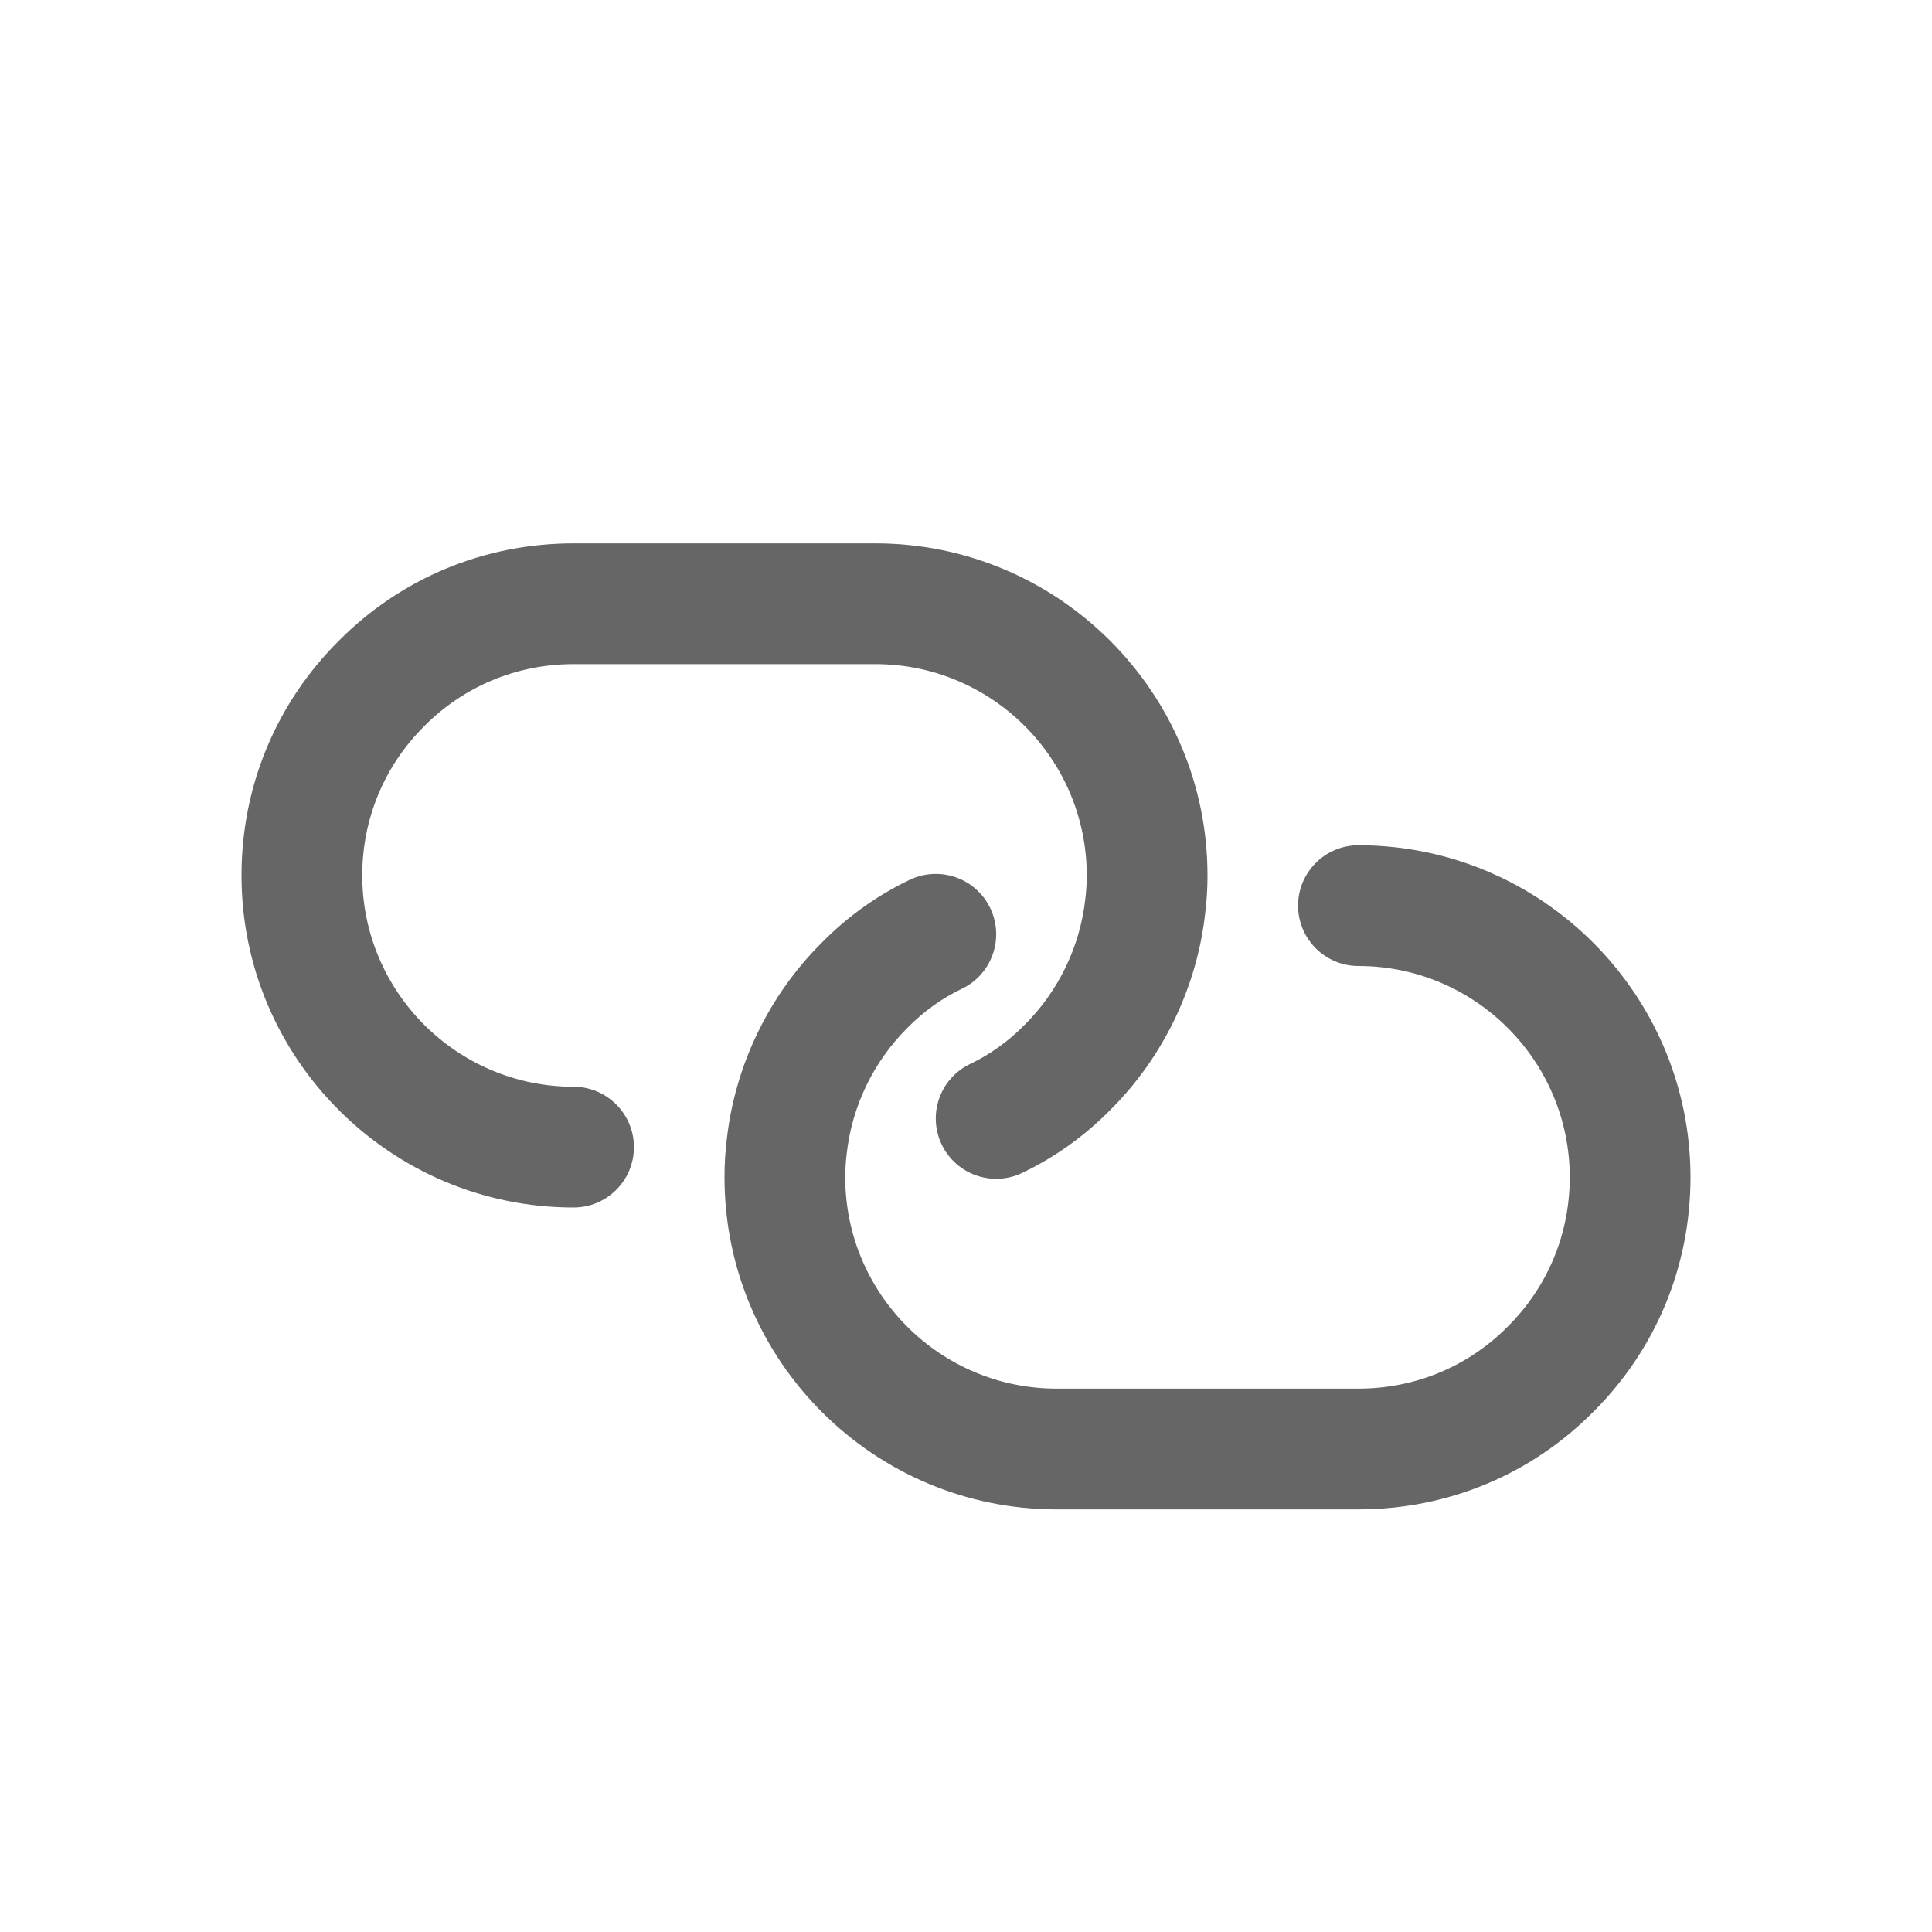
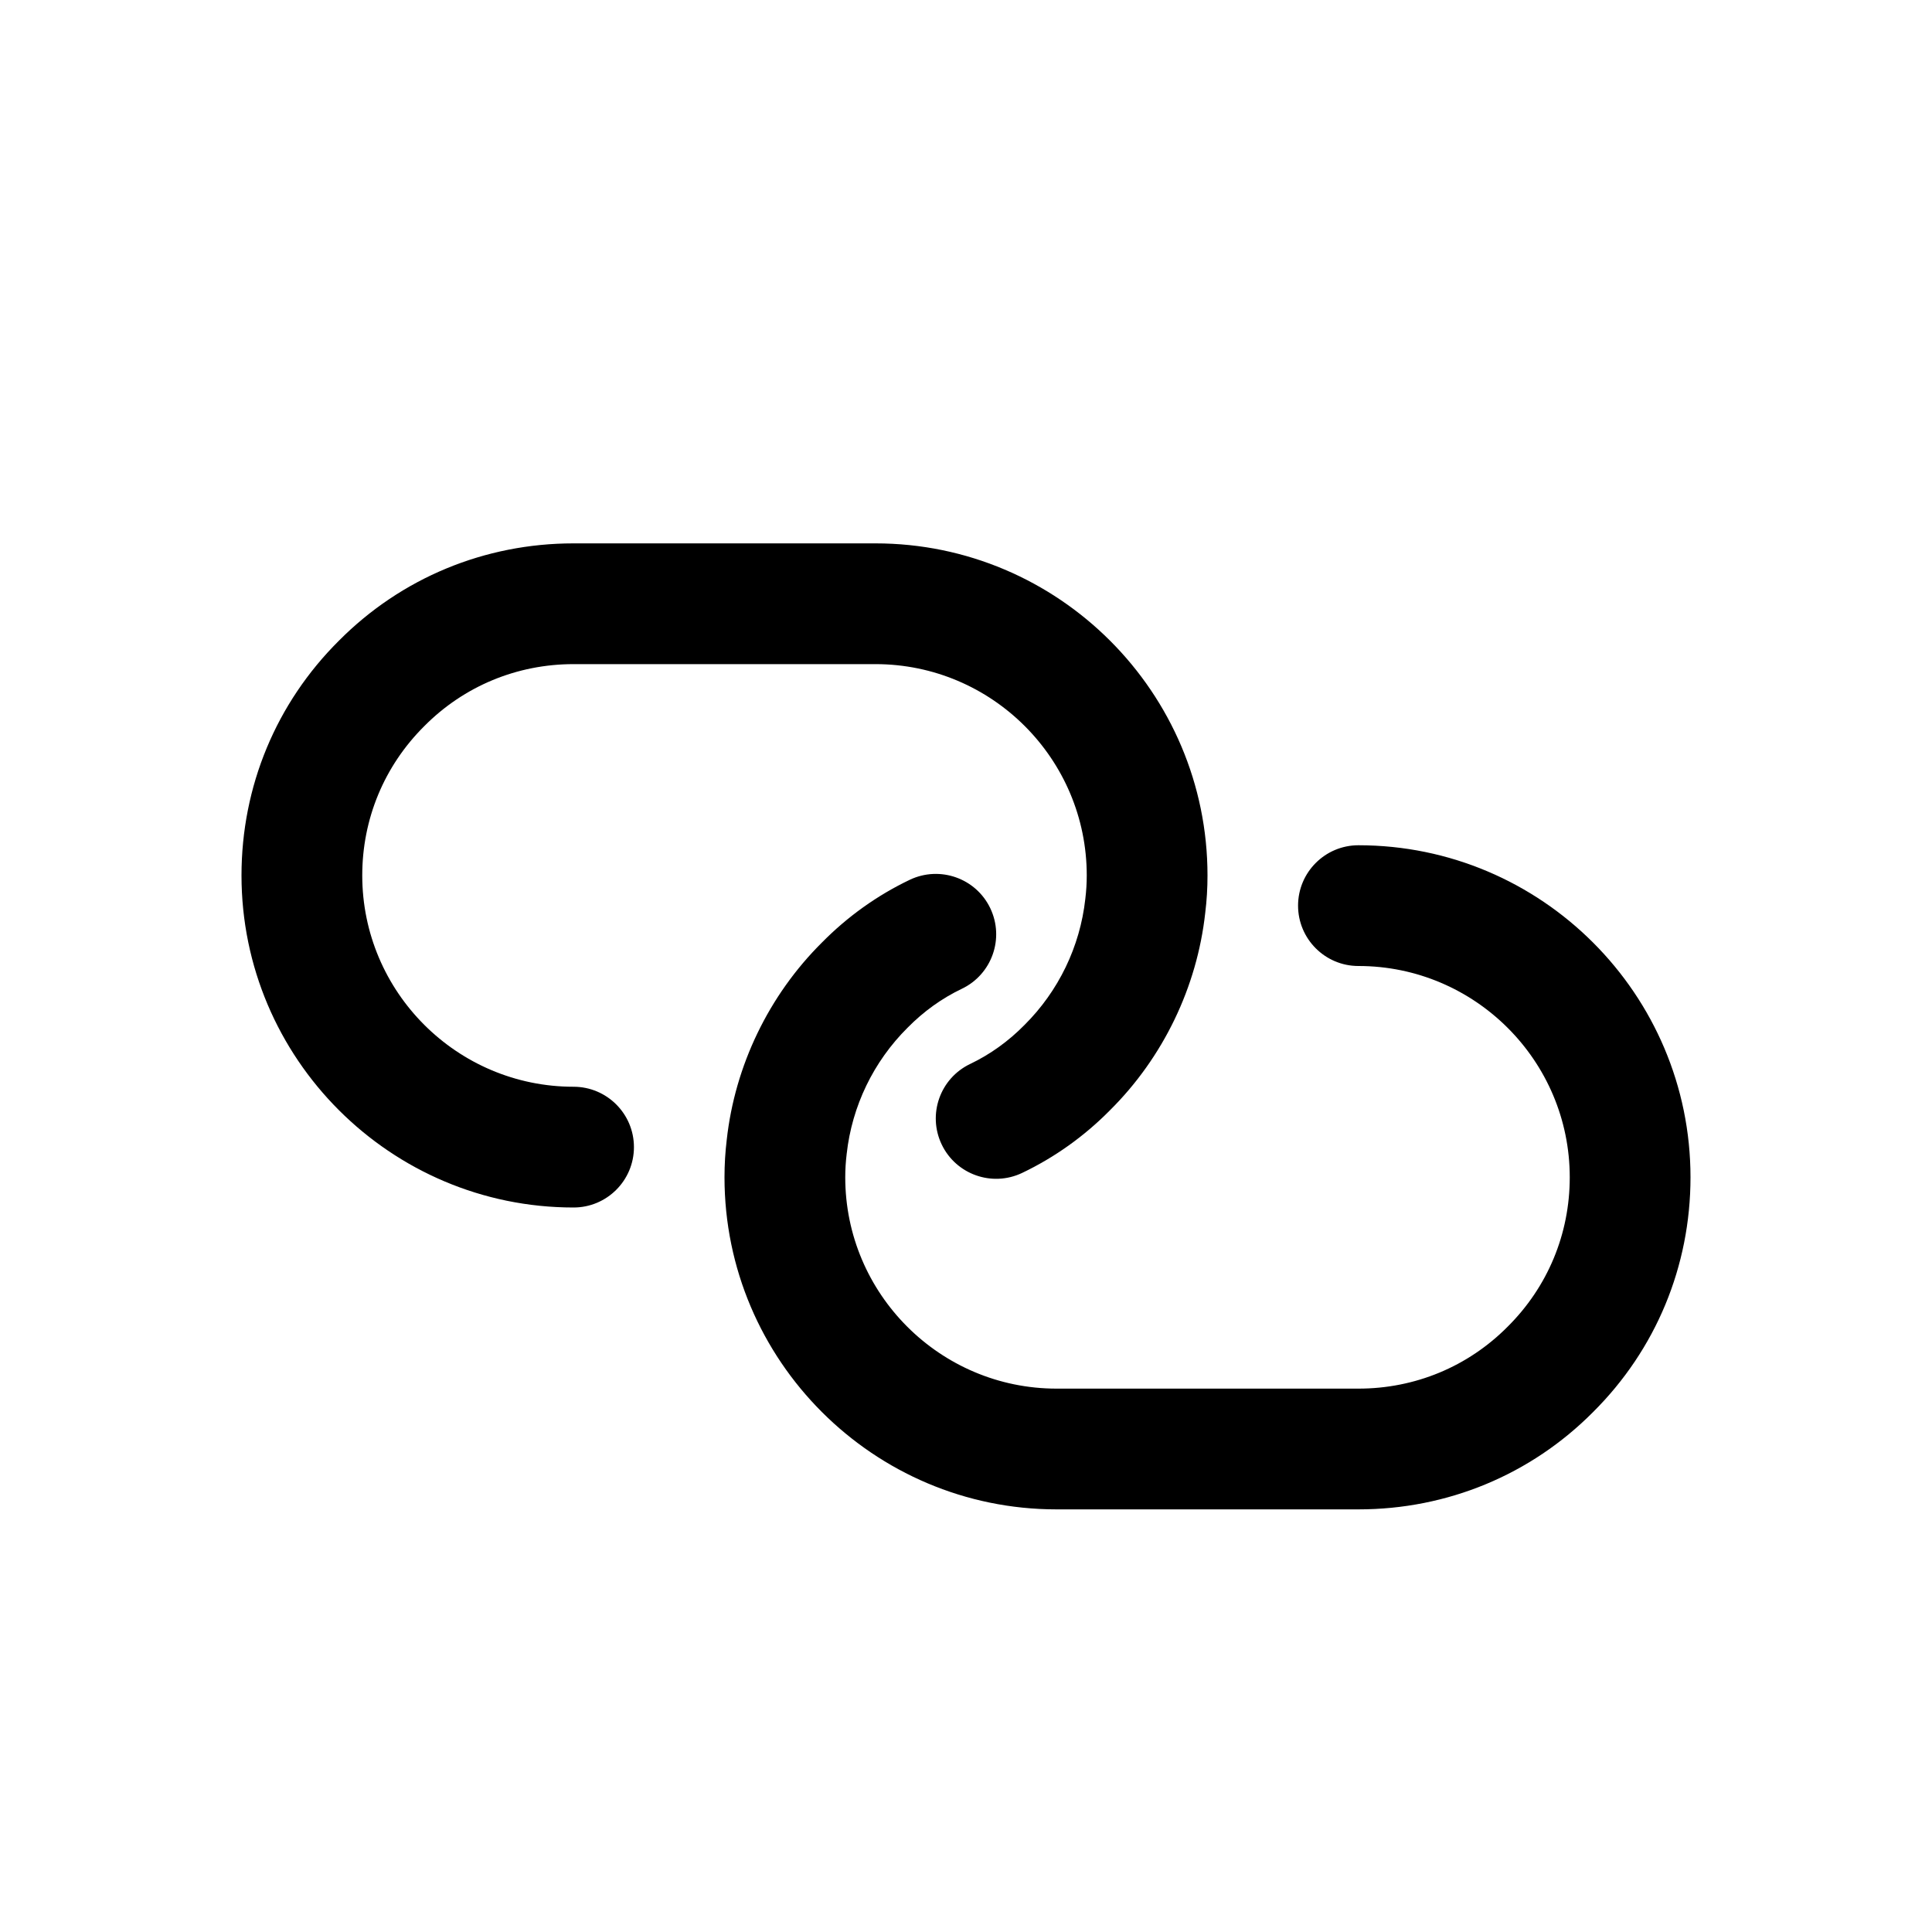
<svg xmlns="http://www.w3.org/2000/svg" enable-background="new 0 0 64 64" height="512" viewBox="0 0 64 64" width="512">
-   <g fill="#666">
+   <g>
    <path d="m19 40c1.104 0 2-.896 2-2s-.896-2-2-2c-3.86 0-7-3.14-7-7 0-1.873.728-3.628 2.059-4.95 1.313-1.322 3.068-2.05 4.941-2.05h10c3.86 0 7 3.14 7 7 0 .258-.015.509-.048.78-.174 1.574-.885 3.052-2.017 4.176-.532.54-1.137.974-1.797 1.289-.997.476-1.419 1.669-.944 2.666.476.996 1.669 1.419 2.667.943 1.08-.516 2.063-1.219 2.908-2.075 1.763-1.75 2.885-4.08 3.156-6.539.051-.413.075-.819.075-1.24 0-6.065-4.935-11-11-11h-10c-2.947 0-5.709 1.147-7.77 3.221-2.083 2.07-3.23 4.832-3.23 7.779 0 6.065 4.935 11 11 11z" />
    <path d="m45 28c-1.104 0-2 .896-2 2s.896 2 2 2c3.86 0 7 3.141 7 7 0 1.873-.728 3.628-2.059 4.95-1.313 1.322-3.068 2.05-4.941 2.05h-10c-3.86 0-7-3.141-7-7 0-.258.015-.509.048-.78.174-1.574.885-3.052 2.017-4.176.532-.54 1.136-.974 1.796-1.289.997-.476 1.419-1.67.944-2.667s-1.669-1.418-2.667-.944c-1.081.516-2.064 1.22-2.908 2.076-1.763 1.75-2.885 4.08-3.156 6.538-.05.415-.074.821-.074 1.242 0 6.065 4.935 11 11 11h10c2.946 0 5.709-1.147 7.77-3.221 2.083-2.07 3.23-4.833 3.23-7.779 0-6.065-4.935-11-11-11z" />
  </g>
</svg>
